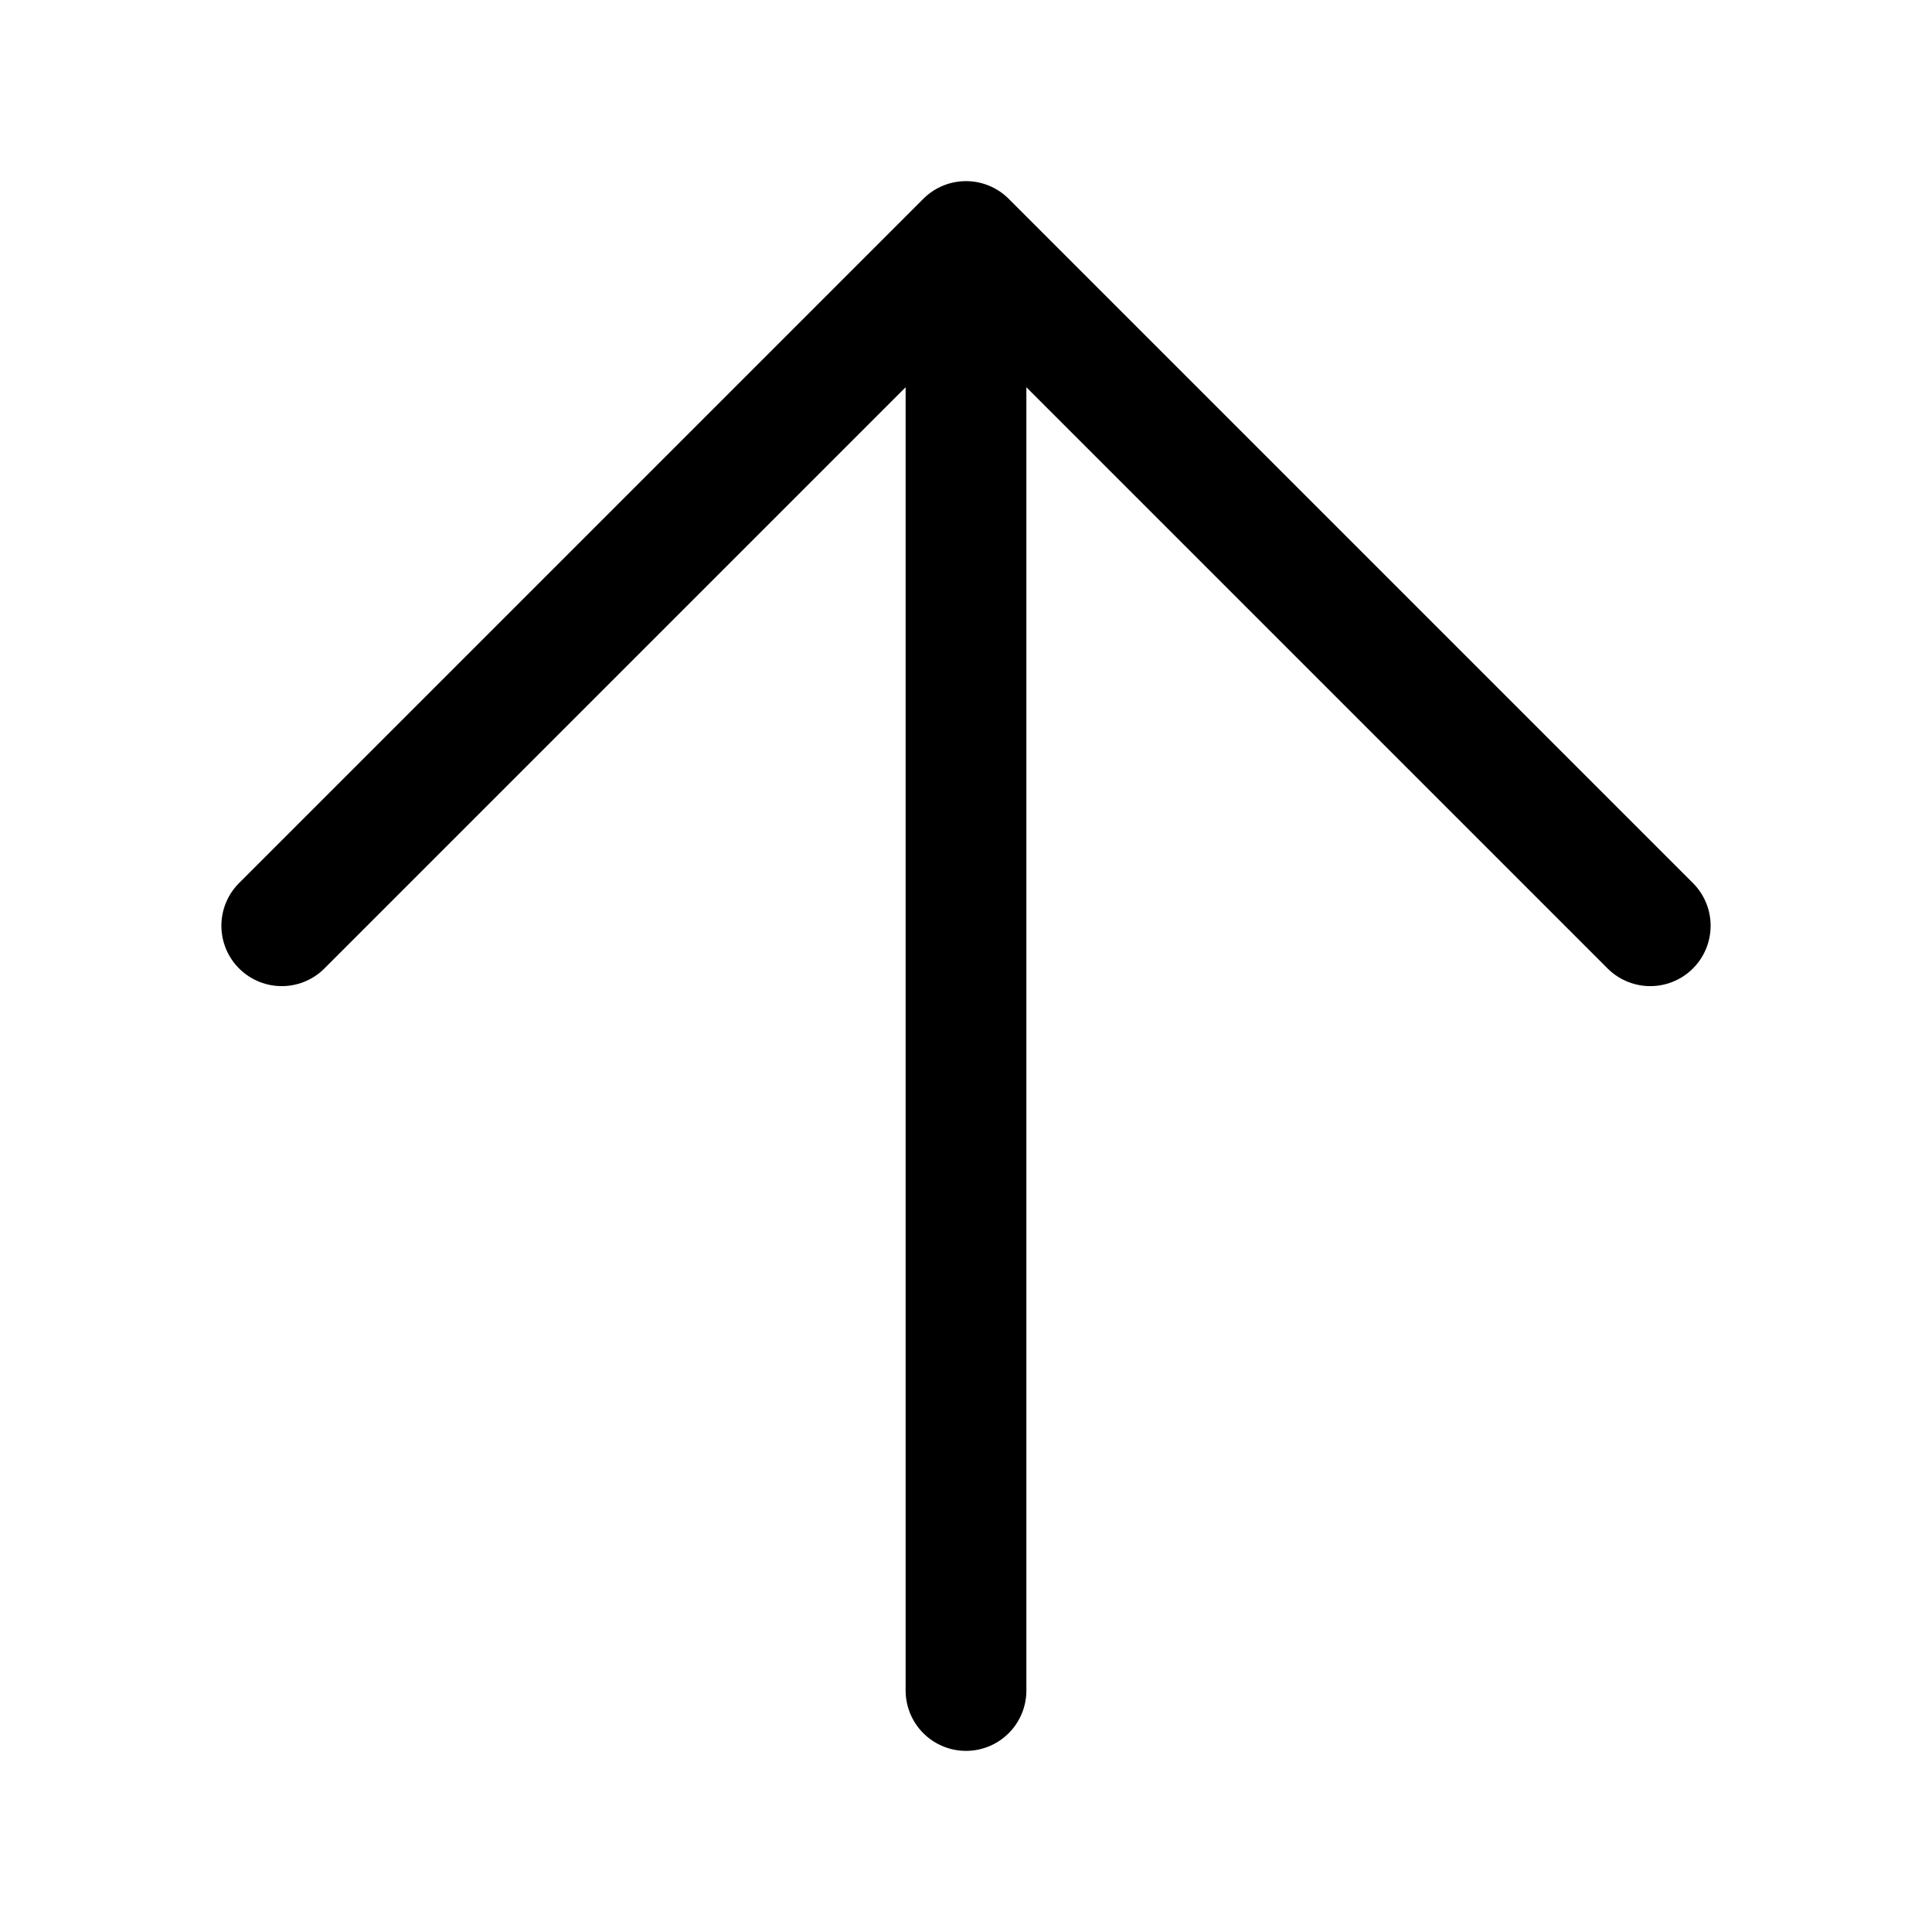
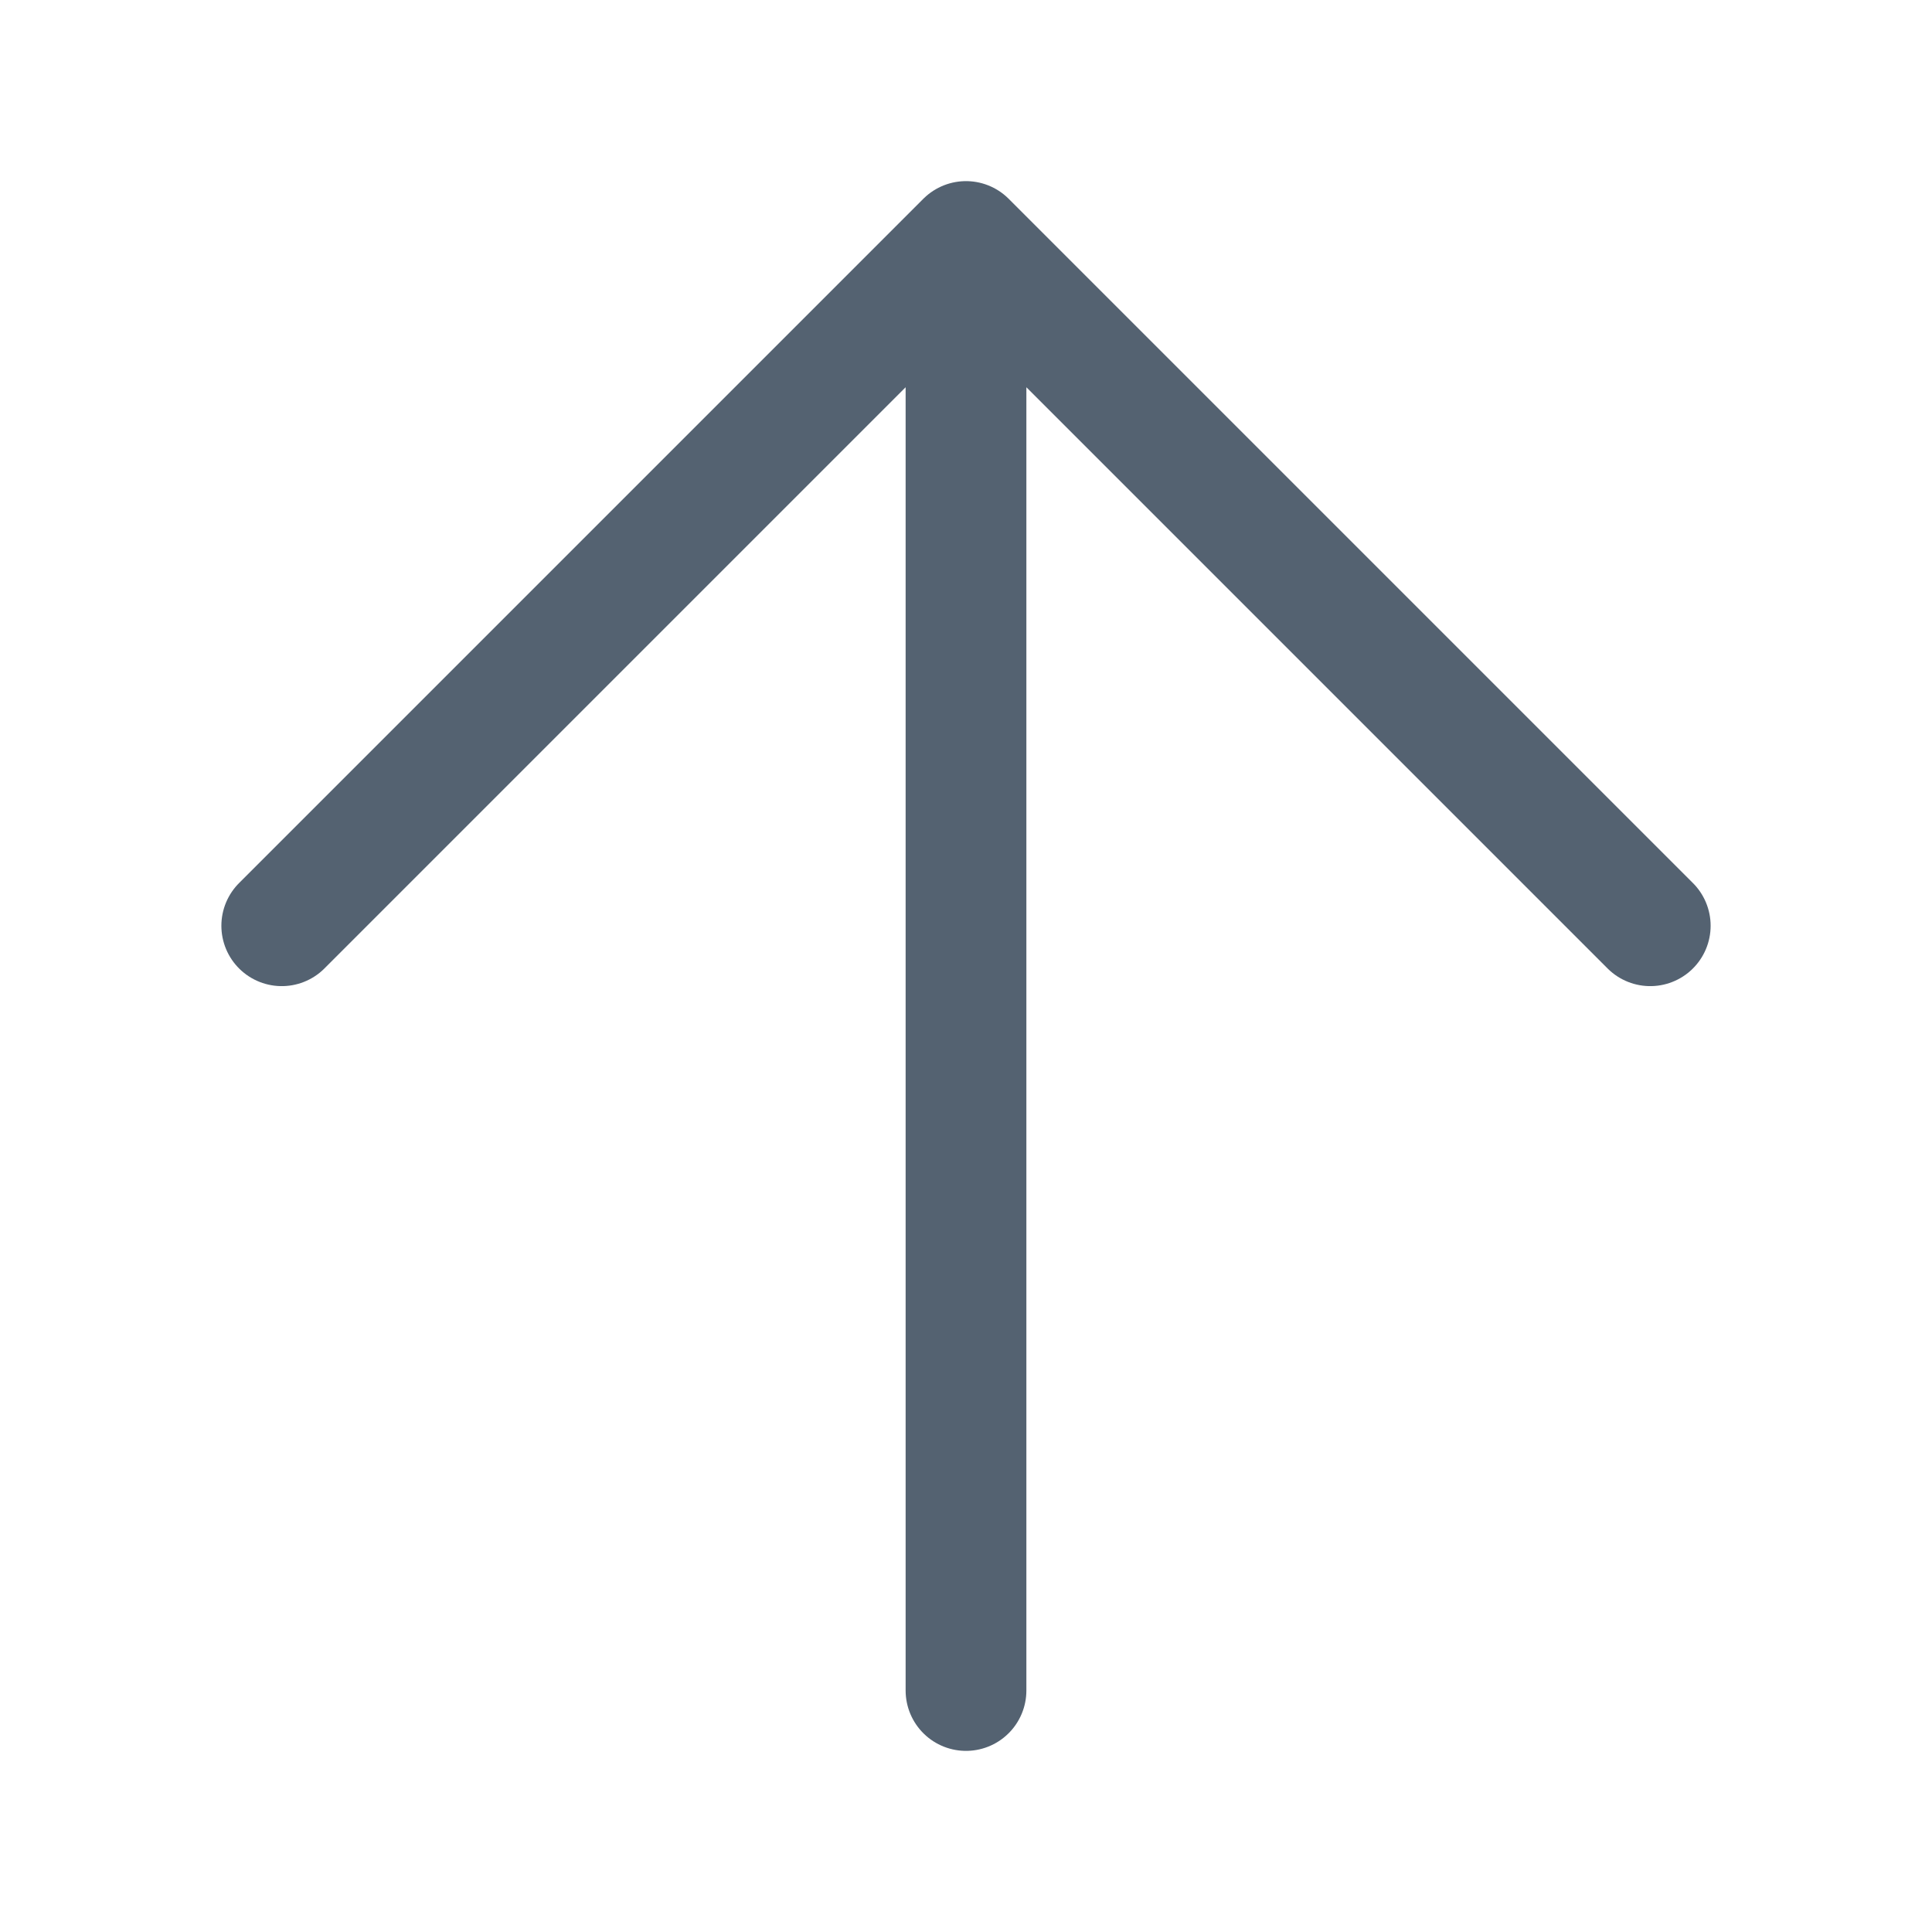
- <svg xmlns="http://www.w3.org/2000/svg" width="24px" height="24px" viewBox="0 0 24 24" stroke-width="1.5" fill="none" color="#000000">
-   <path d="M12 21L12 3M12 3L20.5 11.5M12 3L3.5 11.5" stroke="#000000" stroke-width="1.5" stroke-linecap="round" stroke-linejoin="round" />
+ <svg xmlns="http://www.w3.org/2000/svg" width="18px" height="18px" viewBox="0 0 24 24" stroke-width="1.5" fill="none" color="#546271">
+   <path d="M12 21L12 3M12 3L20.5 11.5M12 3L3.5 11.5" stroke="#546271" stroke-width="1.5" stroke-linecap="round" stroke-linejoin="round" />
</svg>
